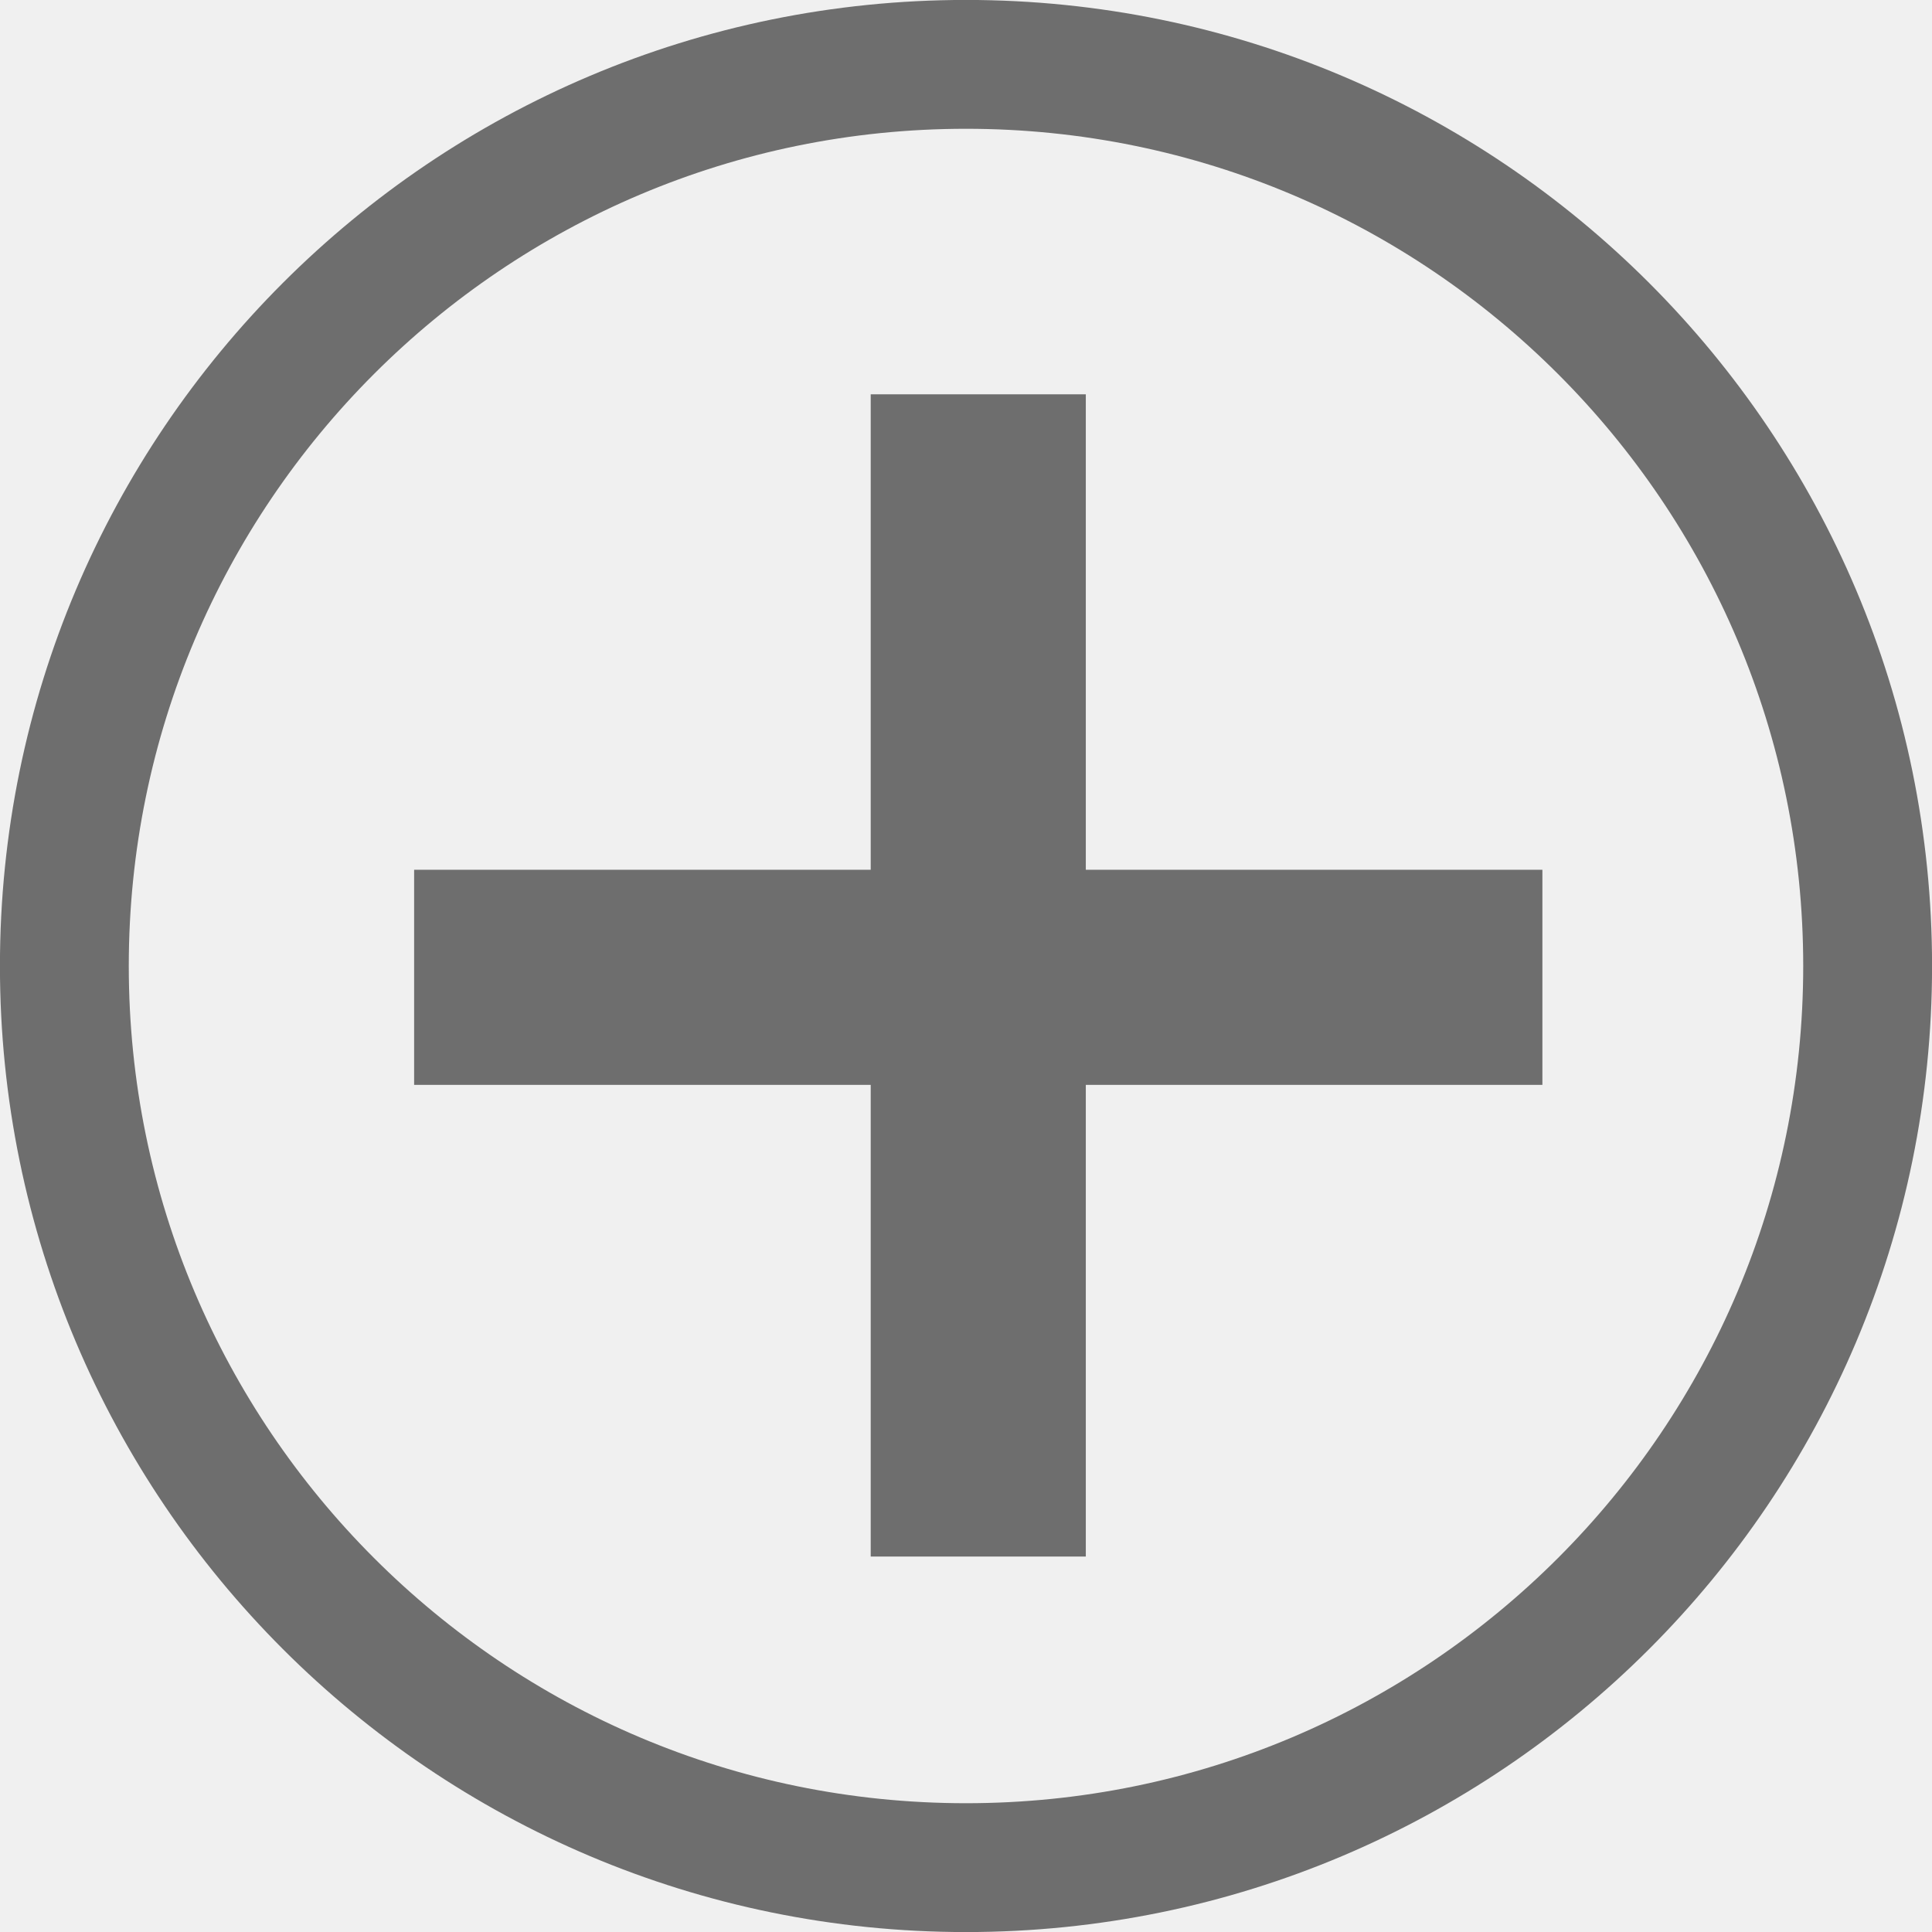
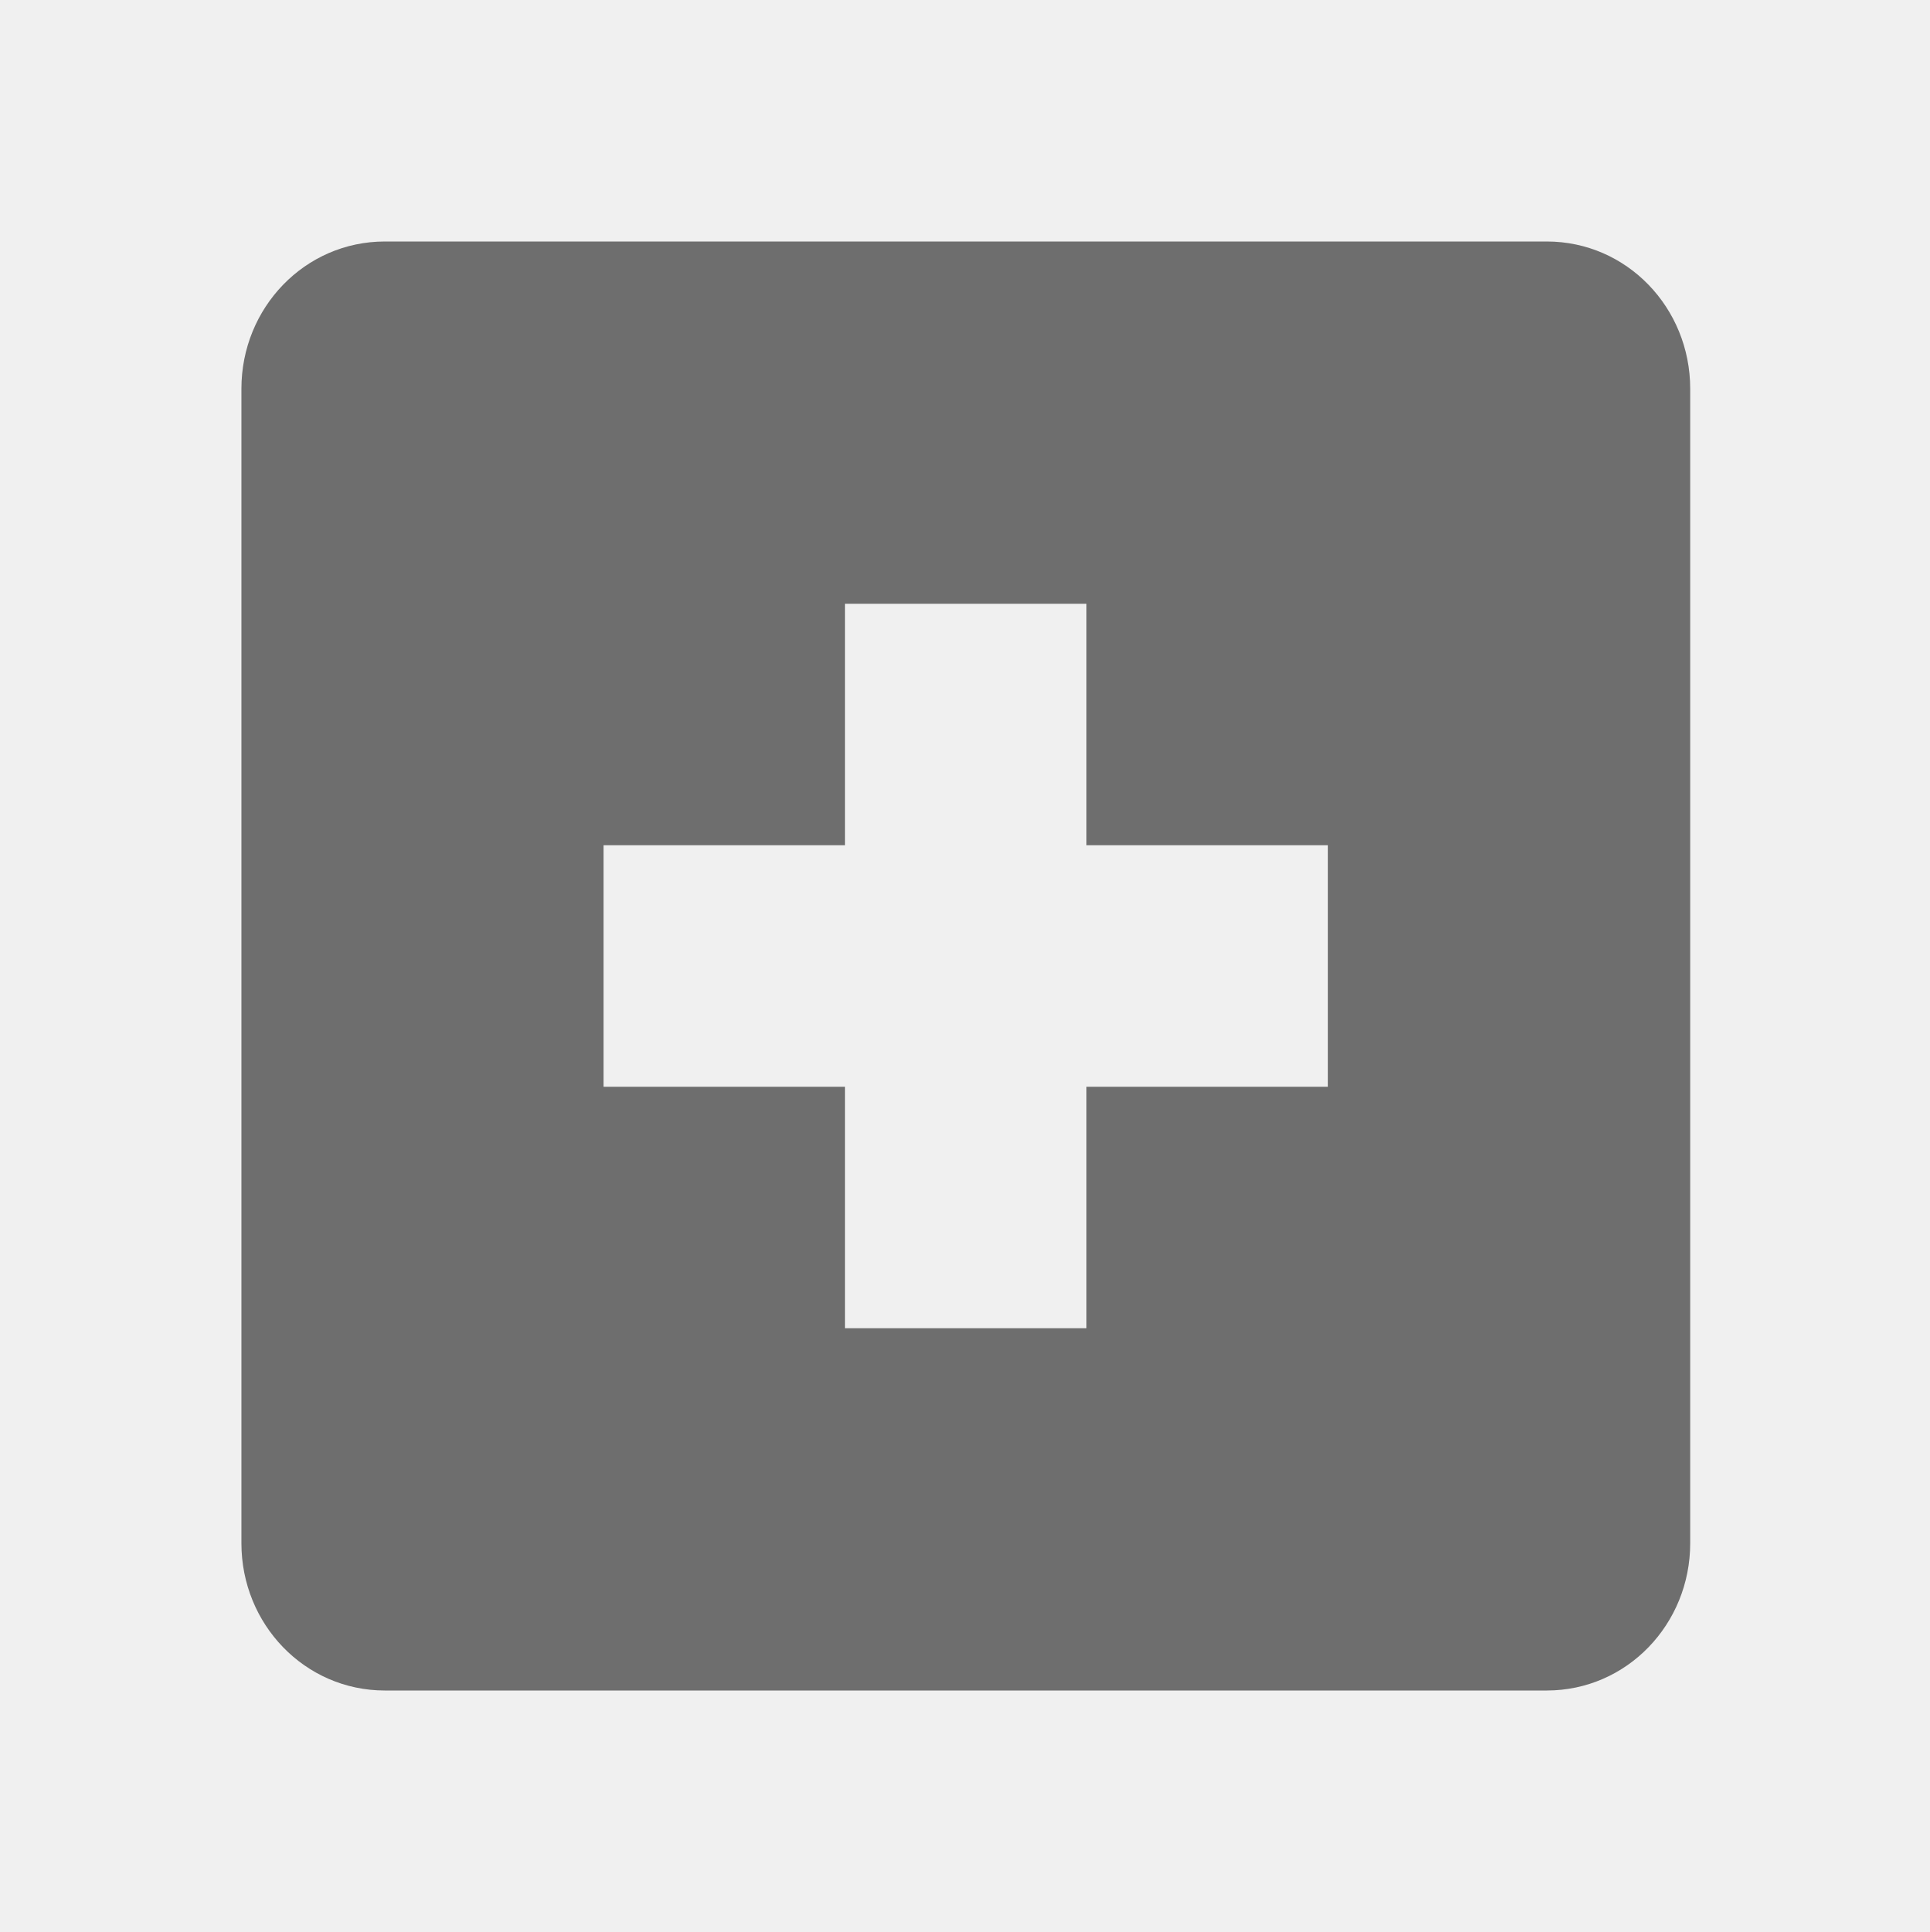
- <svg xmlns="http://www.w3.org/2000/svg" xmlns:xlink="http://www.w3.org/1999/xlink" width="16" height="16" id="svg2" version="1.0" style="display:inline">
-   <defs id="defs4">
-     <marker orient="auto" refY="0" refX="0" id="marker4827" style="overflow:visible">
-       <path id="path4577" d="M 0,0 5,-5 -12.5,0 5,5 0,0 Z" style="fill:#b4b4b4;fill-opacity:1;fill-rule:evenodd;stroke:#b4b4b4;stroke-width:1pt;stroke-opacity:1" transform="matrix(0.4,0,0,0.4,4,0)" />
-     </marker>
-     <marker style="overflow:visible" id="marker4317" refX="0" refY="0" orient="auto">
-       <path transform="scale(0.6,0.6)" d="M 8.719,4.034 -2.207,0.016 8.719,-4.002 c -1.745,2.372 -1.735,5.617 -6e-7,8.035 z" style="fill:#b4b4b4;fill-opacity:1;fill-rule:evenodd;stroke:#b4b4b4;stroke-width:0.625;stroke-linejoin:round;stroke-opacity:1" id="path4319" />
-     </marker>
-     <marker orient="auto" refY="0" refX="0" id="marker4880" style="overflow:visible">
-       <path id="path4365" d="M 0,0 5,-5 -12.5,0 5,5 0,0 Z" style="fill:#b4b4b4;fill-opacity:1;fill-rule:evenodd;stroke:#b4b4b4;stroke-width:1pt;stroke-opacity:1" transform="matrix(0.4,0,0,0.4,4,0)" />
-     </marker>
-     <marker orient="auto" refY="0" refX="0" id="marker4792" style="overflow:visible">
-       <path id="path4794" d="M 0,0 5,-5 -12.5,0 5,5 0,0 Z" style="fill:#b4b4b4;fill-opacity:1;fill-rule:evenodd;stroke:#b4b4b4;stroke-width:1pt;stroke-opacity:1" transform="matrix(0.8,0,0,0.8,10,0)" />
-     </marker>
-     <marker orient="auto" refY="0" refX="0" id="marker4615" style="overflow:visible">
-       <path id="path4359" d="M 0,0 5,-5 -12.5,0 5,5 0,0 Z" style="fill:#b4b4b4;fill-opacity:1;fill-rule:evenodd;stroke:#b4b4b4;stroke-width:1pt;stroke-opacity:1" transform="matrix(0.8,0,0,0.8,10,0)" />
-     </marker>
-     <marker orient="auto" refY="0" refX="0" id="EmptyTriangleInM" style="overflow:visible">
-       <path id="path4335" d="m 5.77,0 -8.65,5 0,-10 8.65,5 z" style="fill:#ffffff;fill-rule:evenodd;stroke:#000000;stroke-width:1pt;stroke-opacity:1" transform="matrix(-0.4,0,0,-0.4,1.8,0)" />
-     </marker>
-     <marker orient="auto" refY="0" refX="0" id="TriangleInS" style="overflow:visible">
-       <path id="path4320" d="m 5.77,0 -8.65,5 0,-10 8.65,5 z" style="fill:#b4b4b4;fill-opacity:1;fill-rule:evenodd;stroke:#b4b4b4;stroke-width:1pt;stroke-opacity:1" transform="scale(-0.2,-0.2)" />
-     </marker>
-     <marker orient="auto" refY="0" refX="0" id="Arrow2Sstart" style="overflow:visible">
-       <path id="path4211" style="fill:#b4b4b4;fill-opacity:1;fill-rule:evenodd;stroke:#b4b4b4;stroke-width:0.625;stroke-linejoin:round;stroke-opacity:1" d="M 8.719,4.034 -2.207,0.016 8.719,-4.002 c -1.745,2.372 -1.735,5.617 -6e-7,8.035 z" transform="matrix(0.3,0,0,0.3,-0.69,0)" />
-     </marker>
-     <marker orient="auto" refY="0" refX="0" id="marker4635" style="overflow:visible">
-       <path id="path4637" d="M 0,0 5,-5 -12.5,0 5,5 0,0 Z" style="fill:#b4b4b4;fill-opacity:1;fill-rule:evenodd;stroke:#b4b4b4;stroke-width:1pt;stroke-opacity:1" transform="matrix(0.4,0,0,0.4,4,0)" />
-     </marker>
-     <marker orient="auto" refY="0" refX="0" id="Arrow1Mstart" style="overflow:visible">
-       <path id="path4187" d="M 0,0 5,-5 -12.5,0 5,5 0,0 Z" style="fill:#b4b4b4;fill-opacity:1;fill-rule:evenodd;stroke:#b4b4b4;stroke-width:1pt;stroke-opacity:1" transform="matrix(0.4,0,0,0.4,4,0)" />
-     </marker>
-     <marker orient="auto" refY="0" refX="0" id="Arrow1Lstart" style="overflow:visible">
-       <path id="path4181" d="M 0,0 5,-5 -12.5,0 5,5 0,0 Z" style="fill:#b4b4b4;fill-opacity:1;fill-rule:evenodd;stroke:#b4b4b4;stroke-width:1pt;stroke-opacity:1" transform="matrix(0.8,0,0,0.8,10,0)" />
-     </marker>
-     <linearGradient xlink:href="#StandardGradient" id="linearGradient2428" gradientUnits="userSpaceOnUse" gradientTransform="matrix(0.9247229,0,0,1.08721,10.93994,-2.002359)" x1="11.999" y1="3.681" x2="11.999" y2="16.53" />
-     <linearGradient id="StandardGradient" gradientTransform="scale(0.9219544,1.084652)" x1="11.999" y1="0.922" x2="11.999" y2="19.387" gradientUnits="userSpaceOnUse">
-       <stop style="stop-color:#000000;stop-opacity:0.863;" offset="0" id="stop3283" />
-       <stop style="stop-color:#000000;stop-opacity:0.471;" offset="1" id="stop2651" />
-     </linearGradient>
-     <linearGradient xlink:href="#StandardGradient" id="linearGradient2549" gradientUnits="userSpaceOnUse" gradientTransform="matrix(0.9247229,0,0,1.08721,-2.060056,0.9976422)" x1="11.999" y1="0.922" x2="11.999" y2="17.478" />
-     <linearGradient xlink:href="#StandardGradient" id="linearGradient2418" gradientUnits="userSpaceOnUse" gradientTransform="matrix(0.9247229,0,0,1.08721,-4.060056,-3.002358)" x1="11.999" y1="0.922" x2="11.999" y2="17.478" />
-     <linearGradient xlink:href="#StandardGradient" id="linearGradient2422" gradientUnits="userSpaceOnUse" gradientTransform="matrix(0.9247229,0,0,1.08721,-5.060056,-1.002358)" x1="11.999" y1="0.922" x2="11.999" y2="17.478" />
-     <linearGradient xlink:href="#StandardGradient" id="linearGradient2403" gradientUnits="userSpaceOnUse" gradientTransform="matrix(0.9247229,0,0,1.08721,-4.060056,-3.002358)" x1="11.999" y1="0.922" x2="11.999" y2="17.478" />
-     <linearGradient xlink:href="#StandardGradient" id="linearGradient2406" gradientUnits="userSpaceOnUse" gradientTransform="matrix(0.9247229,0,0,1.08721,-4.060056,-3.002358)" x1="11.999" y1="0.922" x2="11.999" y2="17.478" />
-     <linearGradient xlink:href="#StandardGradient" id="linearGradient2409" gradientUnits="userSpaceOnUse" gradientTransform="matrix(0.9247229,0,0,1.08721,-6.060056,-2.002358)" x1="11.999" y1="3.68" x2="11.999" y2="15.639" />
-     <linearGradient xlink:href="#StandardGradient" id="linearGradient2416" gradientUnits="userSpaceOnUse" gradientTransform="matrix(0.9247229,0,0,1.08721,-6.060056,-2.002358)" x1="11.999" y1="2.762" x2="11.999" y2="15.639" />
-     <linearGradient xlink:href="#StandardGradient" id="linearGradient2529" gradientUnits="userSpaceOnUse" gradientTransform="matrix(0.9247229,0,0,1.08721,-4.041881,0.9976412)" x1="11.999" y1="3.681" x2="11.999" y2="16.53" />
-     <linearGradient xlink:href="#StandardGradient" id="linearGradient2539" gradientUnits="userSpaceOnUse" gradientTransform="matrix(0.9247229,0,0,1.08721,-6.060056,-2.002358)" x1="11.999" y1="2.762" x2="11.999" y2="15.639" />
-     <linearGradient xlink:href="#StandardGradient" id="linearGradient2542" gradientUnits="userSpaceOnUse" gradientTransform="matrix(0.9247229,0,0,1.08721,-6.060056,-2.002358)" x1="11.999" y1="2.762" x2="11.999" y2="15.639" />
-     <linearGradient xlink:href="#StandardGradient" id="linearGradient2412" gradientUnits="userSpaceOnUse" gradientTransform="matrix(0.9247229,0,0,1.08721,-6.060056,-2.002358)" x1="11.999" y1="2.762" x2="11.999" y2="15.639" />
-     <linearGradient xlink:href="#StandardGradient" id="linearGradient2423" gradientUnits="userSpaceOnUse" gradientTransform="matrix(0.9247229,0,0,1.08721,-6.060056,-2.002358)" x1="11.999" y1="2.762" x2="11.999" y2="15.639" />
-     <linearGradient xlink:href="#StandardGradient" id="linearGradient2942" gradientUnits="userSpaceOnUse" gradientTransform="matrix(0.9247229,0,0,1.08721,-26.06006,-2.002358)" x1="11.999" y1="2.762" x2="11.999" y2="15.639" />
-     <clipPath clipPathUnits="userSpaceOnUse" id="clipPath2949">
-       <path style="display:inline;fill:#ff00ff;fill-opacity:1;stroke:none" d="m -20,0 0,16 16,0 0,-16 -16,0 z m 3,1 3,0 c 0.554,0 1,0.446 1,1 l 6,0 c 0.554,0 1,0.446 1,1 l -12,0 0,-1 c 0,-0.554 0.446,-1 1,-1 z m -0.5,3 4,0 6,0 1,0 C -5.669,4 -5,4.669 -5,5.5 l 0,4.5 0,1.5 c 0,0.647 -0.396,1.195 -0.969,1.406 l 0,0.156 -0.031,0 0,0.438 c 0,0.831 -0.669,1.5 -1.5,1.5 l -6,0 c -0.831,0 -1.5,-0.669 -1.5,-1.5 l 0,-0.5 -2.5,0 c -0.831,0 -1.5,-0.669 -1.5,-1.5 l 0,-1.5 0,-4.5 C -19,4.669 -18.331,4 -17.5,4 Z m 5,2 C -12.777,6 -13,6.223 -13,6.5 l 0,6 c 0,0.277 0.223,0.5 0.5,0.5 l 4,0 c 0.277,0 0.5,-0.223 0.5,-0.5 l 0,-6 C -8,6.223 -8.223,6 -8.5,6 l -4,0 z" id="path2951" />
-     </clipPath>
-     <linearGradient xlink:href="#StandardGradient" id="linearGradient5012" gradientUnits="userSpaceOnUse" gradientTransform="matrix(0.9247229,0,0,1.08721,-6.060056,-2.002358)" x1="11.999" y1="2.762" x2="11.999" y2="15.639" />
-     <linearGradient xlink:href="#StandardGradient" id="linearGradient5016" gradientUnits="userSpaceOnUse" gradientTransform="matrix(0.9247229,0,0,1.08721,-6.060056,-2.002358)" x1="11.999" y1="2.762" x2="11.999" y2="15.639" />
-     <linearGradient xlink:href="#StandardGradient" id="linearGradient3176" gradientUnits="userSpaceOnUse" gradientTransform="matrix(0.9247229,0,0,1.08721,-6.060056,-2.002358)" x1="11.999" y1="2.762" x2="11.999" y2="15.639" />
-     <linearGradient xlink:href="#StandardGradient" id="linearGradient3180" gradientUnits="userSpaceOnUse" gradientTransform="matrix(0.9247229,0,0,1.08721,-6.060056,-2.002358)" x1="11.999" y1="2.762" x2="11.999" y2="15.639" />
-     <linearGradient xlink:href="#StandardGradient" id="linearGradient3042" gradientUnits="userSpaceOnUse" gradientTransform="matrix(0.9247229,0,0,1.08721,-6.060056,-2.002358)" x1="11.999" y1="2.762" x2="11.999" y2="15.639" />
-     <linearGradient xlink:href="#StandardGradient" id="linearGradient3047" gradientUnits="userSpaceOnUse" gradientTransform="matrix(0.9247229,0,0,1.08721,-6.060056,-2.002358)" x1="11.999" y1="2.762" x2="11.999" y2="15.639" />
-     <linearGradient xlink:href="#StandardGradient" id="linearGradient3052" gradientUnits="userSpaceOnUse" gradientTransform="matrix(0.9247229,0,0,1.08721,-6.060056,-2.002358)" x1="11.999" y1="2.762" x2="11.999" y2="15.639" />
-     <linearGradient xlink:href="#StandardGradient" id="linearGradient3059" gradientUnits="userSpaceOnUse" gradientTransform="matrix(0.9247229,0,0,1.08721,-6.060056,-2.002358)" x1="11.999" y1="2.762" x2="11.999" y2="15.639" />
-     <linearGradient xlink:href="#StandardGradient" id="linearGradient3062" gradientUnits="userSpaceOnUse" gradientTransform="matrix(-0.9247229,0,0,1.08721,22.06006,-2.002358)" x1="11.999" y1="2.762" x2="11.999" y2="15.639" />
-     <linearGradient xlink:href="#StandardGradient" id="linearGradient3064" gradientUnits="userSpaceOnUse" gradientTransform="matrix(0.9247229,0,0,1.08721,-6.060056,-2.002358)" x1="11.999" y1="2.762" x2="11.999" y2="15.639" />
-     <linearGradient xlink:href="#StandardGradient" id="linearGradient3067" gradientUnits="userSpaceOnUse" gradientTransform="matrix(0.9247229,0,0,1.08721,-6.060056,-1.002358)" x1="11.999" y1="2.762" x2="11.999" y2="15.639" />
-     <linearGradient xlink:href="#StandardGradient" id="linearGradient3071" gradientUnits="userSpaceOnUse" gradientTransform="matrix(0.9247229,0,0,1.08721,-6.060056,-2.002358)" x1="11.999" y1="2.762" x2="11.999" y2="15.639" />
-     <linearGradient xlink:href="#StandardGradient" id="linearGradient3074" gradientUnits="userSpaceOnUse" gradientTransform="matrix(0.9247229,0,0,1.08721,-6.060056,-2.002358)" x1="11.999" y1="2.762" x2="11.999" y2="15.639" />
-     <marker orient="auto" refY="0" refX="0" id="Arrow2Sstart-8" style="overflow:visible">
-       <path id="path4211-5" style="fill:#b4b4b4;fill-opacity:1;fill-rule:evenodd;stroke:#b4b4b4;stroke-width:0.625;stroke-linejoin:round;stroke-opacity:1" d="M 8.719,4.034 -2.207,0.016 8.719,-4.002 c -1.745,2.372 -1.735,5.617 -6e-7,8.035 z" transform="matrix(0.3,0,0,0.3,-0.69,0)" />
-     </marker>
-     <marker orient="auto" refY="0" refX="0" id="TriangleInS-5" style="overflow:visible">
-       <path id="path4320-0" d="m 5.77,0 -8.65,5 0,-10 8.65,5 z" style="fill:#b4b4b4;fill-opacity:1;fill-rule:evenodd;stroke:#b4b4b4;stroke-width:1pt;stroke-opacity:1" transform="scale(-0.2,-0.2)" />
-     </marker>
-     <marker orient="auto" refY="0" refX="0" id="Arrow2Mstart-7" style="overflow:visible">
-       <path id="path4205-7" style="fill:#b4b4b4;fill-opacity:1;fill-rule:evenodd;stroke:#b4b4b4;stroke-width:0.625;stroke-linejoin:round;stroke-opacity:1" d="M 8.719,4.034 -2.207,0.016 8.719,-4.002 c -1.745,2.372 -1.735,5.617 -6e-7,8.035 z" transform="scale(0.6,0.6)" />
-     </marker>
-     <marker orient="auto" refY="0" refX="0" id="TriangleInS-9" style="overflow:visible">
-       <path id="path4320-00" d="m 5.77,0 -8.65,5 0,-10 8.65,5 z" style="fill:#b4b4b4;fill-opacity:1;fill-rule:evenodd;stroke:#b4b4b4;stroke-width:1pt;stroke-opacity:1" transform="scale(-0.2,-0.2)" />
-     </marker>
-     <marker orient="auto" refY="0" refX="0" id="marker4827-3" style="overflow:visible">
-       <path id="path4577-1" d="M 0,0 5,-5 -12.5,0 5,5 0,0 Z" style="fill:#b4b4b4;fill-opacity:1;fill-rule:evenodd;stroke:#b4b4b4;stroke-width:1pt;stroke-opacity:1" transform="matrix(0.4,0,0,0.4,4,0)" />
-     </marker>
-     <marker orient="auto" refY="0" refX="0" id="TriangleInS-4" style="overflow:visible">
-       <path id="path4320-7" d="m 5.77,0 -8.65,5 0,-10 8.65,5 z" style="fill:#b4b4b4;fill-opacity:1;fill-rule:evenodd;stroke:#b4b4b4;stroke-width:1pt;stroke-opacity:1" transform="scale(-0.2,-0.2)" />
-     </marker>
-   </defs>
-   <g style="display:inline" id="layer1">
-     <circle style="opacity:1;fill:none;fill-opacity:1;fill-rule:nonzero;stroke:#6e6e6e;stroke-width:1.067;stroke-linecap:butt;stroke-linejoin:miter;stroke-miterlimit:4;stroke-dasharray:none;stroke-dashoffset:10;stroke-opacity:1" id="path4312" cx="8" cy="8" r="7.467" />
-     <text xml:space="preserve" style="font-style:normal;font-weight:normal;font-size:33.784px;line-height:125%;font-family:sans-serif;letter-spacing:0px;word-spacing:0px;fill:#6e6e6e;fill-opacity:1;stroke:#6e6e6e;stroke-width:0.422;stroke-linecap:butt;stroke-linejoin:miter;stroke-miterlimit:4;stroke-dasharray:none;stroke-opacity:1" x="2.688" y="14.792" id="text4314">
-       <tspan id="tspan4316" x="2.688" y="14.792" style="font-style:normal;font-variant:normal;font-weight:normal;font-stretch:normal;font-size:19.003px;font-family:'Droid Serif';-inkscape-font-specification:'Droid Serif';fill:#6e6e6e;fill-opacity:1;stroke:#6e6e6e;stroke-width:0.422;stroke-miterlimit:4;stroke-dasharray:none;stroke-opacity:1">+</tspan>
-     </text>
+ <svg xmlns="http://www.w3.org/2000/svg" width="15.982" version="1.1" height="16" id="svg7384">
+   <defs id="defs7386" />
+   <g id="layer9" style="display:inline" transform="translate(-181.0002,-667)" />
+   <g id="layer10" transform="translate(-181.0002,-667)" />
+   <g id="layer11" transform="translate(-181.0002,-667)" />
+   <g id="layer13" transform="translate(-181.0002,-667)" />
+   <g id="layer14" transform="translate(-181.0002,-667)" />
+   <g id="layer15" style="display:inline" transform="translate(-181.0002,-667)" />
+   <g id="g71291" style="display:inline" transform="translate(-181.0002,-667)" />
+   <g id="g4953" style="display:inline" transform="translate(-181.0002,-667)" />
+   <g id="layer12" style="display:inline" transform="translate(-181.0002,-667)">
+     <path d="m 184.188,669 c -0.663,0 -1.188,0.549 -1.188,1.219 l 0,9.562 c 0,0.67 0.525,1.219 1.188,1.219 l 9.625,0 c 0.663,0 1.188,-0.549 1.188,-1.219 l 0,-9.562 c 0,-0.67 -0.525,-1.219 -1.188,-1.219 l -9.625,0 z m 3.812,3 2,0 0,2 2,0 0,2 -2,0 0,2 -2,0 0,-2 -2,0 0,-2 2,0 0,-2 z" id="rect11749-5-0-1-8" style="color:#bebebe;fill:#6e6e6e;fill-opacity:1;stroke:none;stroke-width:2;marker:none;visibility:visible;display:inline;overflow:visible" />
  </g>
</svg>
